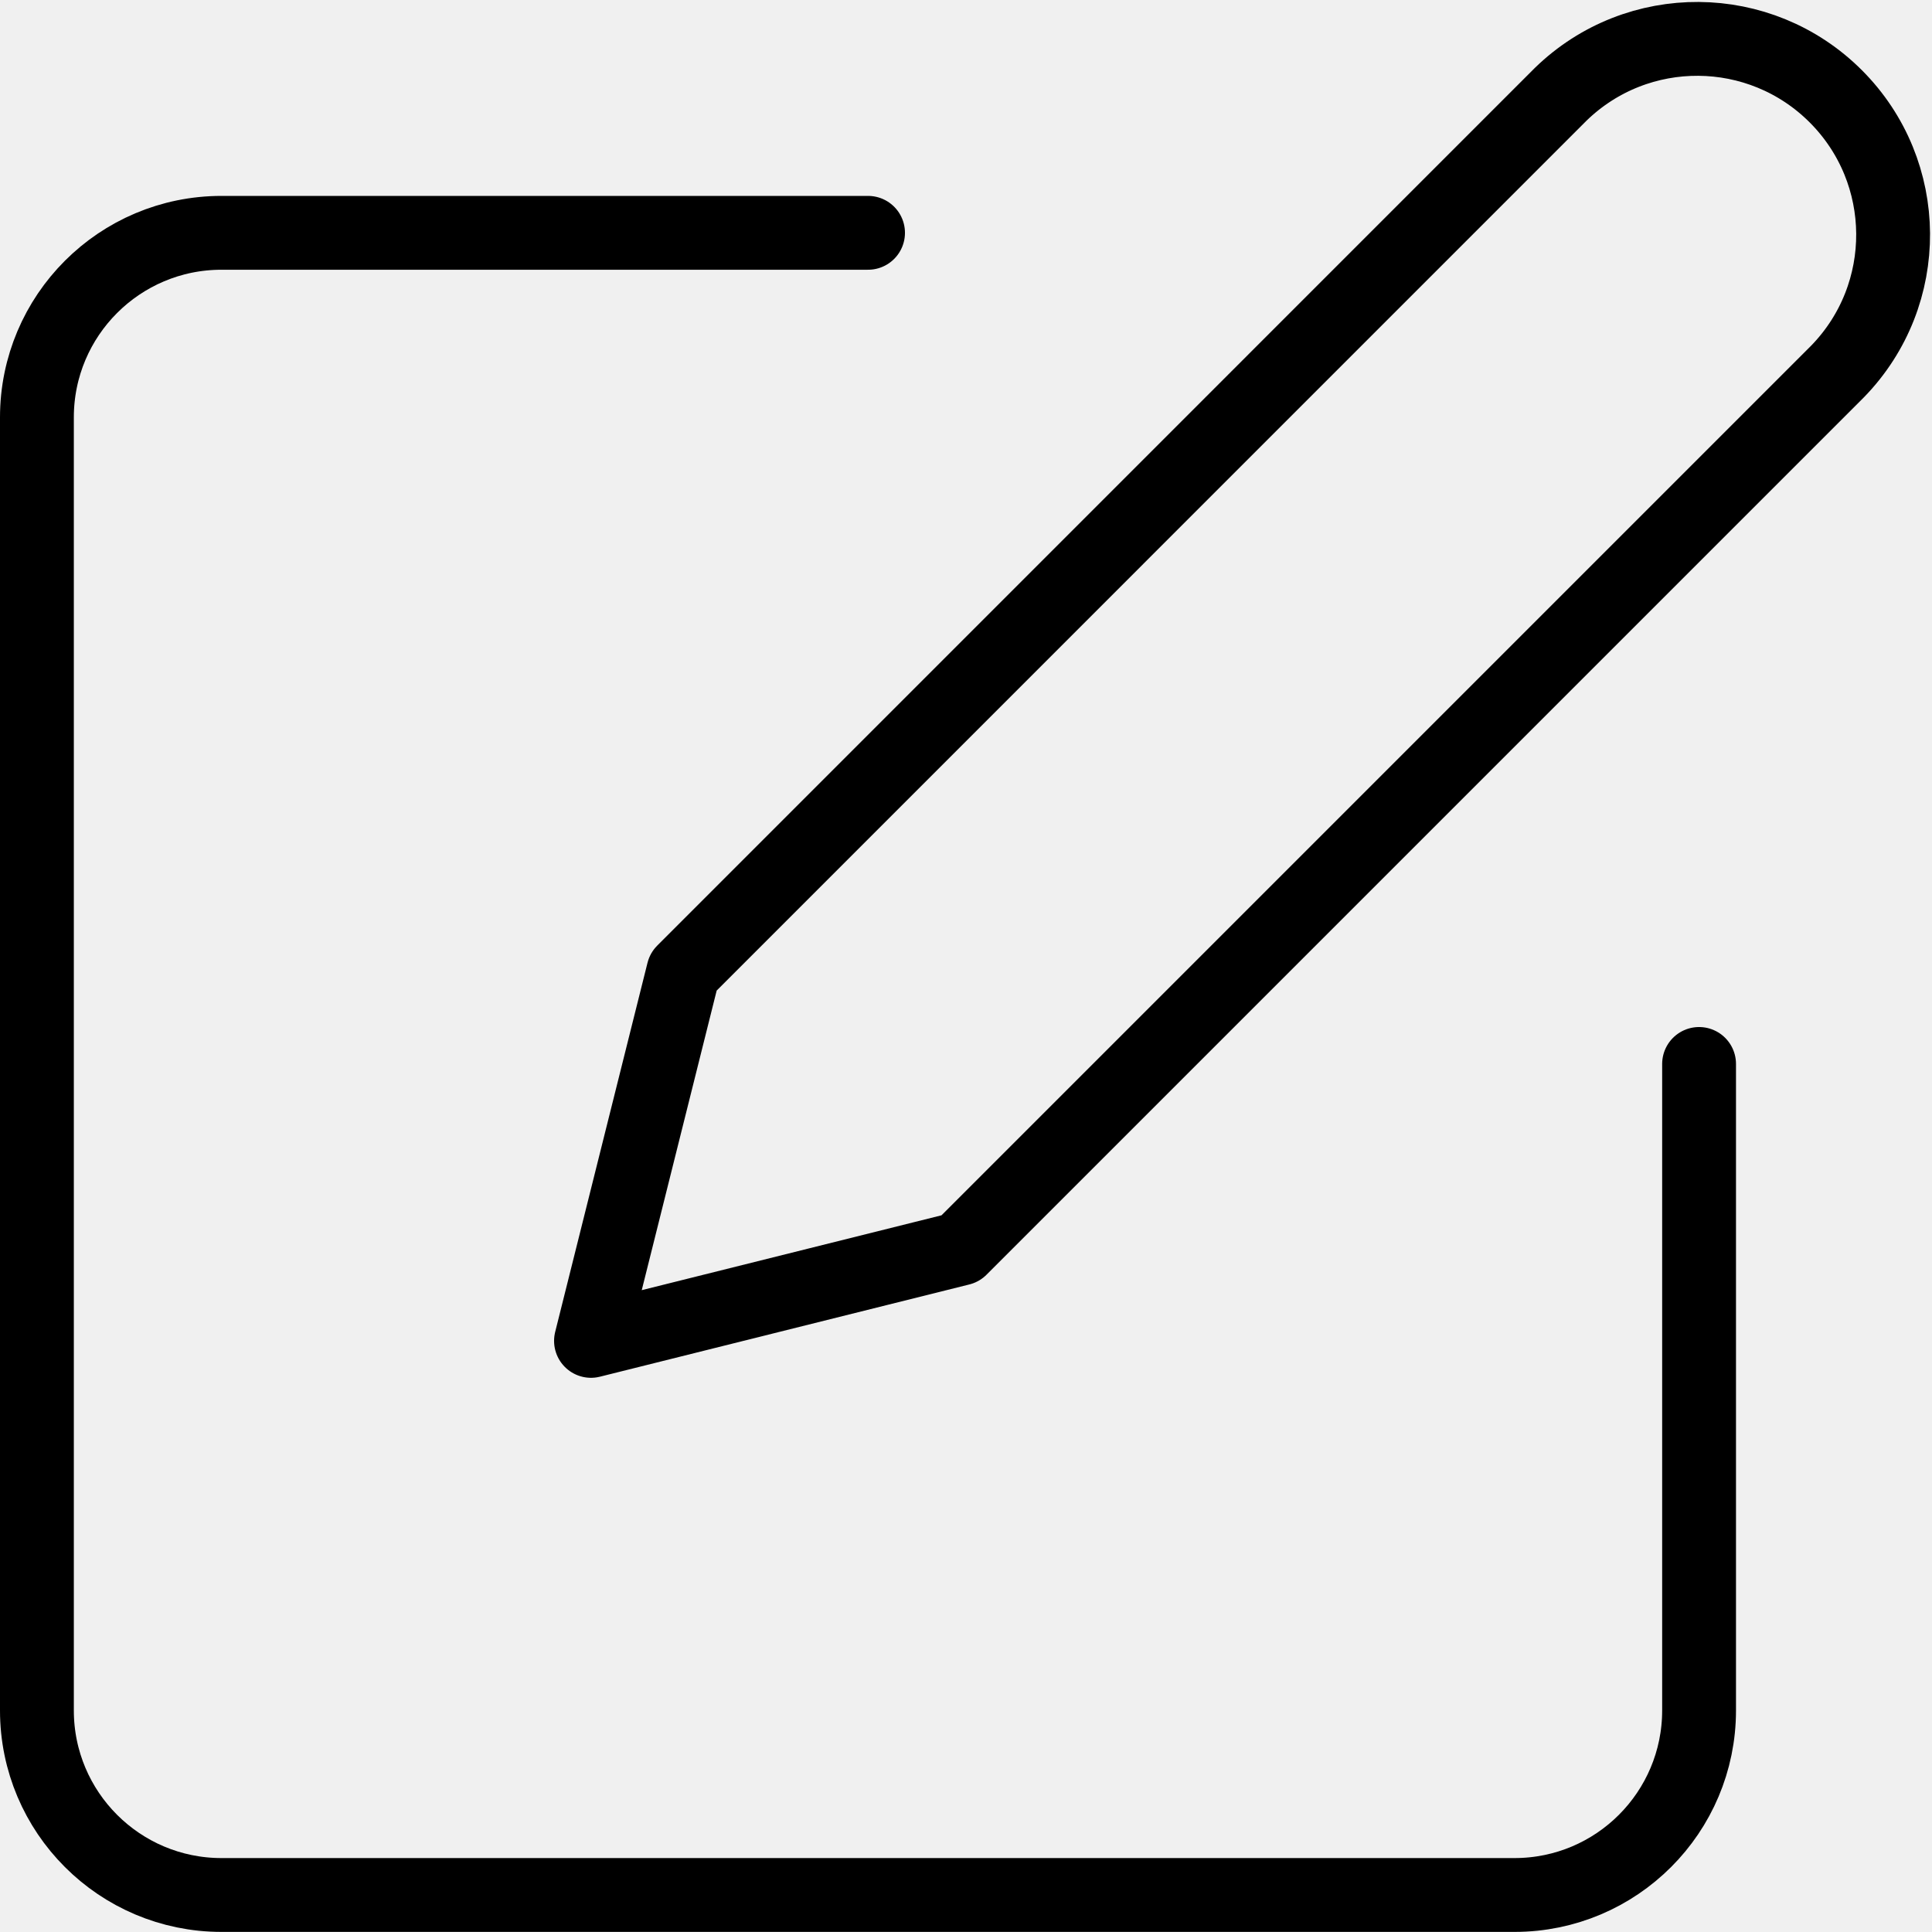
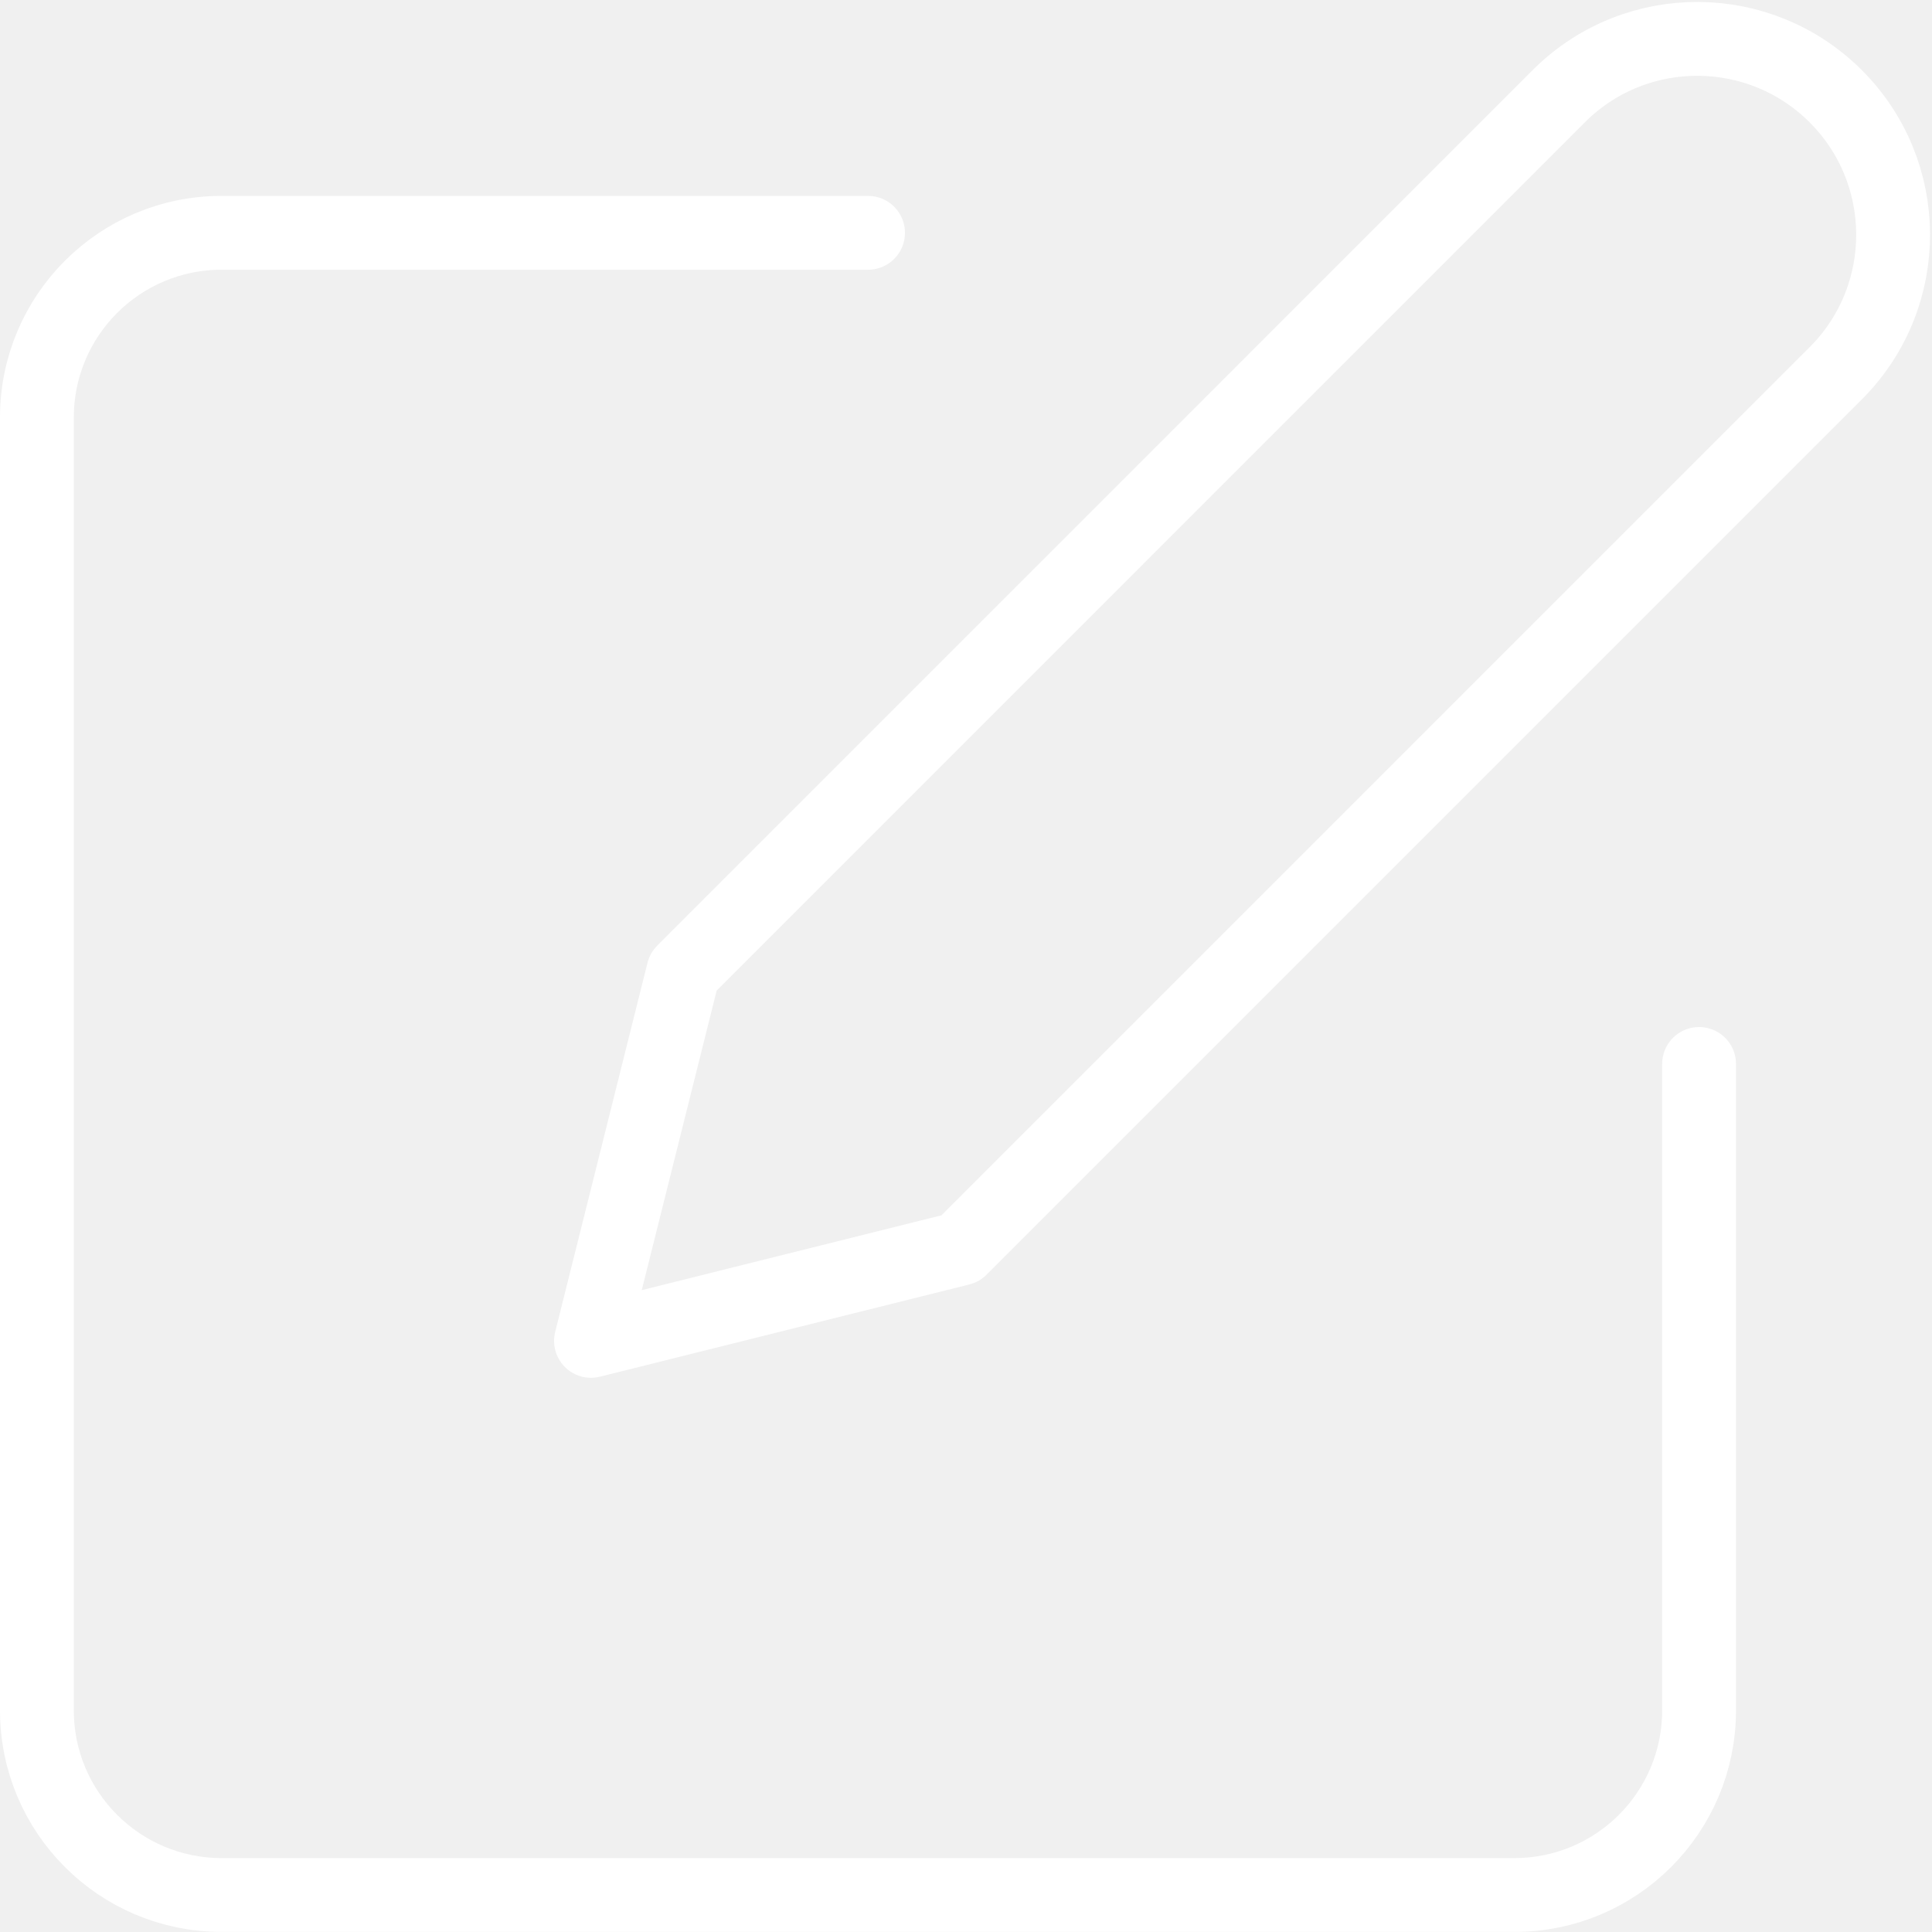
<svg xmlns="http://www.w3.org/2000/svg" width="78.5" height="78.5" viewBox="0 0 78.5 78.5">
  <g id="Icon_feather-edit" data-name="Icon feather-edit" transform="translate(-1.5 -1.318)">
-     <path id="Pfad_3" data-name="Pfad 3" d="M36.77,6H10.5A7.5,7.5,0,0,0,3,13.5V66.036a7.5,7.5,0,0,0,7.5,7.5H63.036a7.5,7.5,0,0,0,7.5-7.5V39.77" transform="translate(0 4.778)" fill="none" stroke="#000" stroke-linecap="round" stroke-linejoin="round" stroke-width="3" />
-     <path id="Pfad_4" data-name="Pfad 4" d="M51.4,5.149A7.96,7.96,0,0,1,62.655,16.406L27.009,52.052,12,55.8,15.752,40.8Z" transform="translate(13.513)" fill="none" stroke="#000" stroke-linecap="round" stroke-linejoin="round" stroke-width="3" />
+     <path id="Pfad_3" data-name="Pfad 3" d="M36.77,6H10.5A7.5,7.5,0,0,0,3,13.5V66.036a7.5,7.5,0,0,0,7.5,7.5H63.036a7.5,7.5,0,0,0,7.5-7.5V39.77" transform="translate(0 4.778)" fill="none" stroke="#fff" stroke-linecap="round" stroke-linejoin="round" stroke-width="3" />
+     <path id="Pfad_4" data-name="Pfad 4" d="M51.4,5.149A7.96,7.96,0,0,1,62.655,16.406L27.009,52.052,12,55.8,15.752,40.8Z" transform="translate(13.513)" fill="none" stroke="#fff" stroke-linecap="round" stroke-linejoin="round" stroke-width="3" />
  </g>
</svg>
